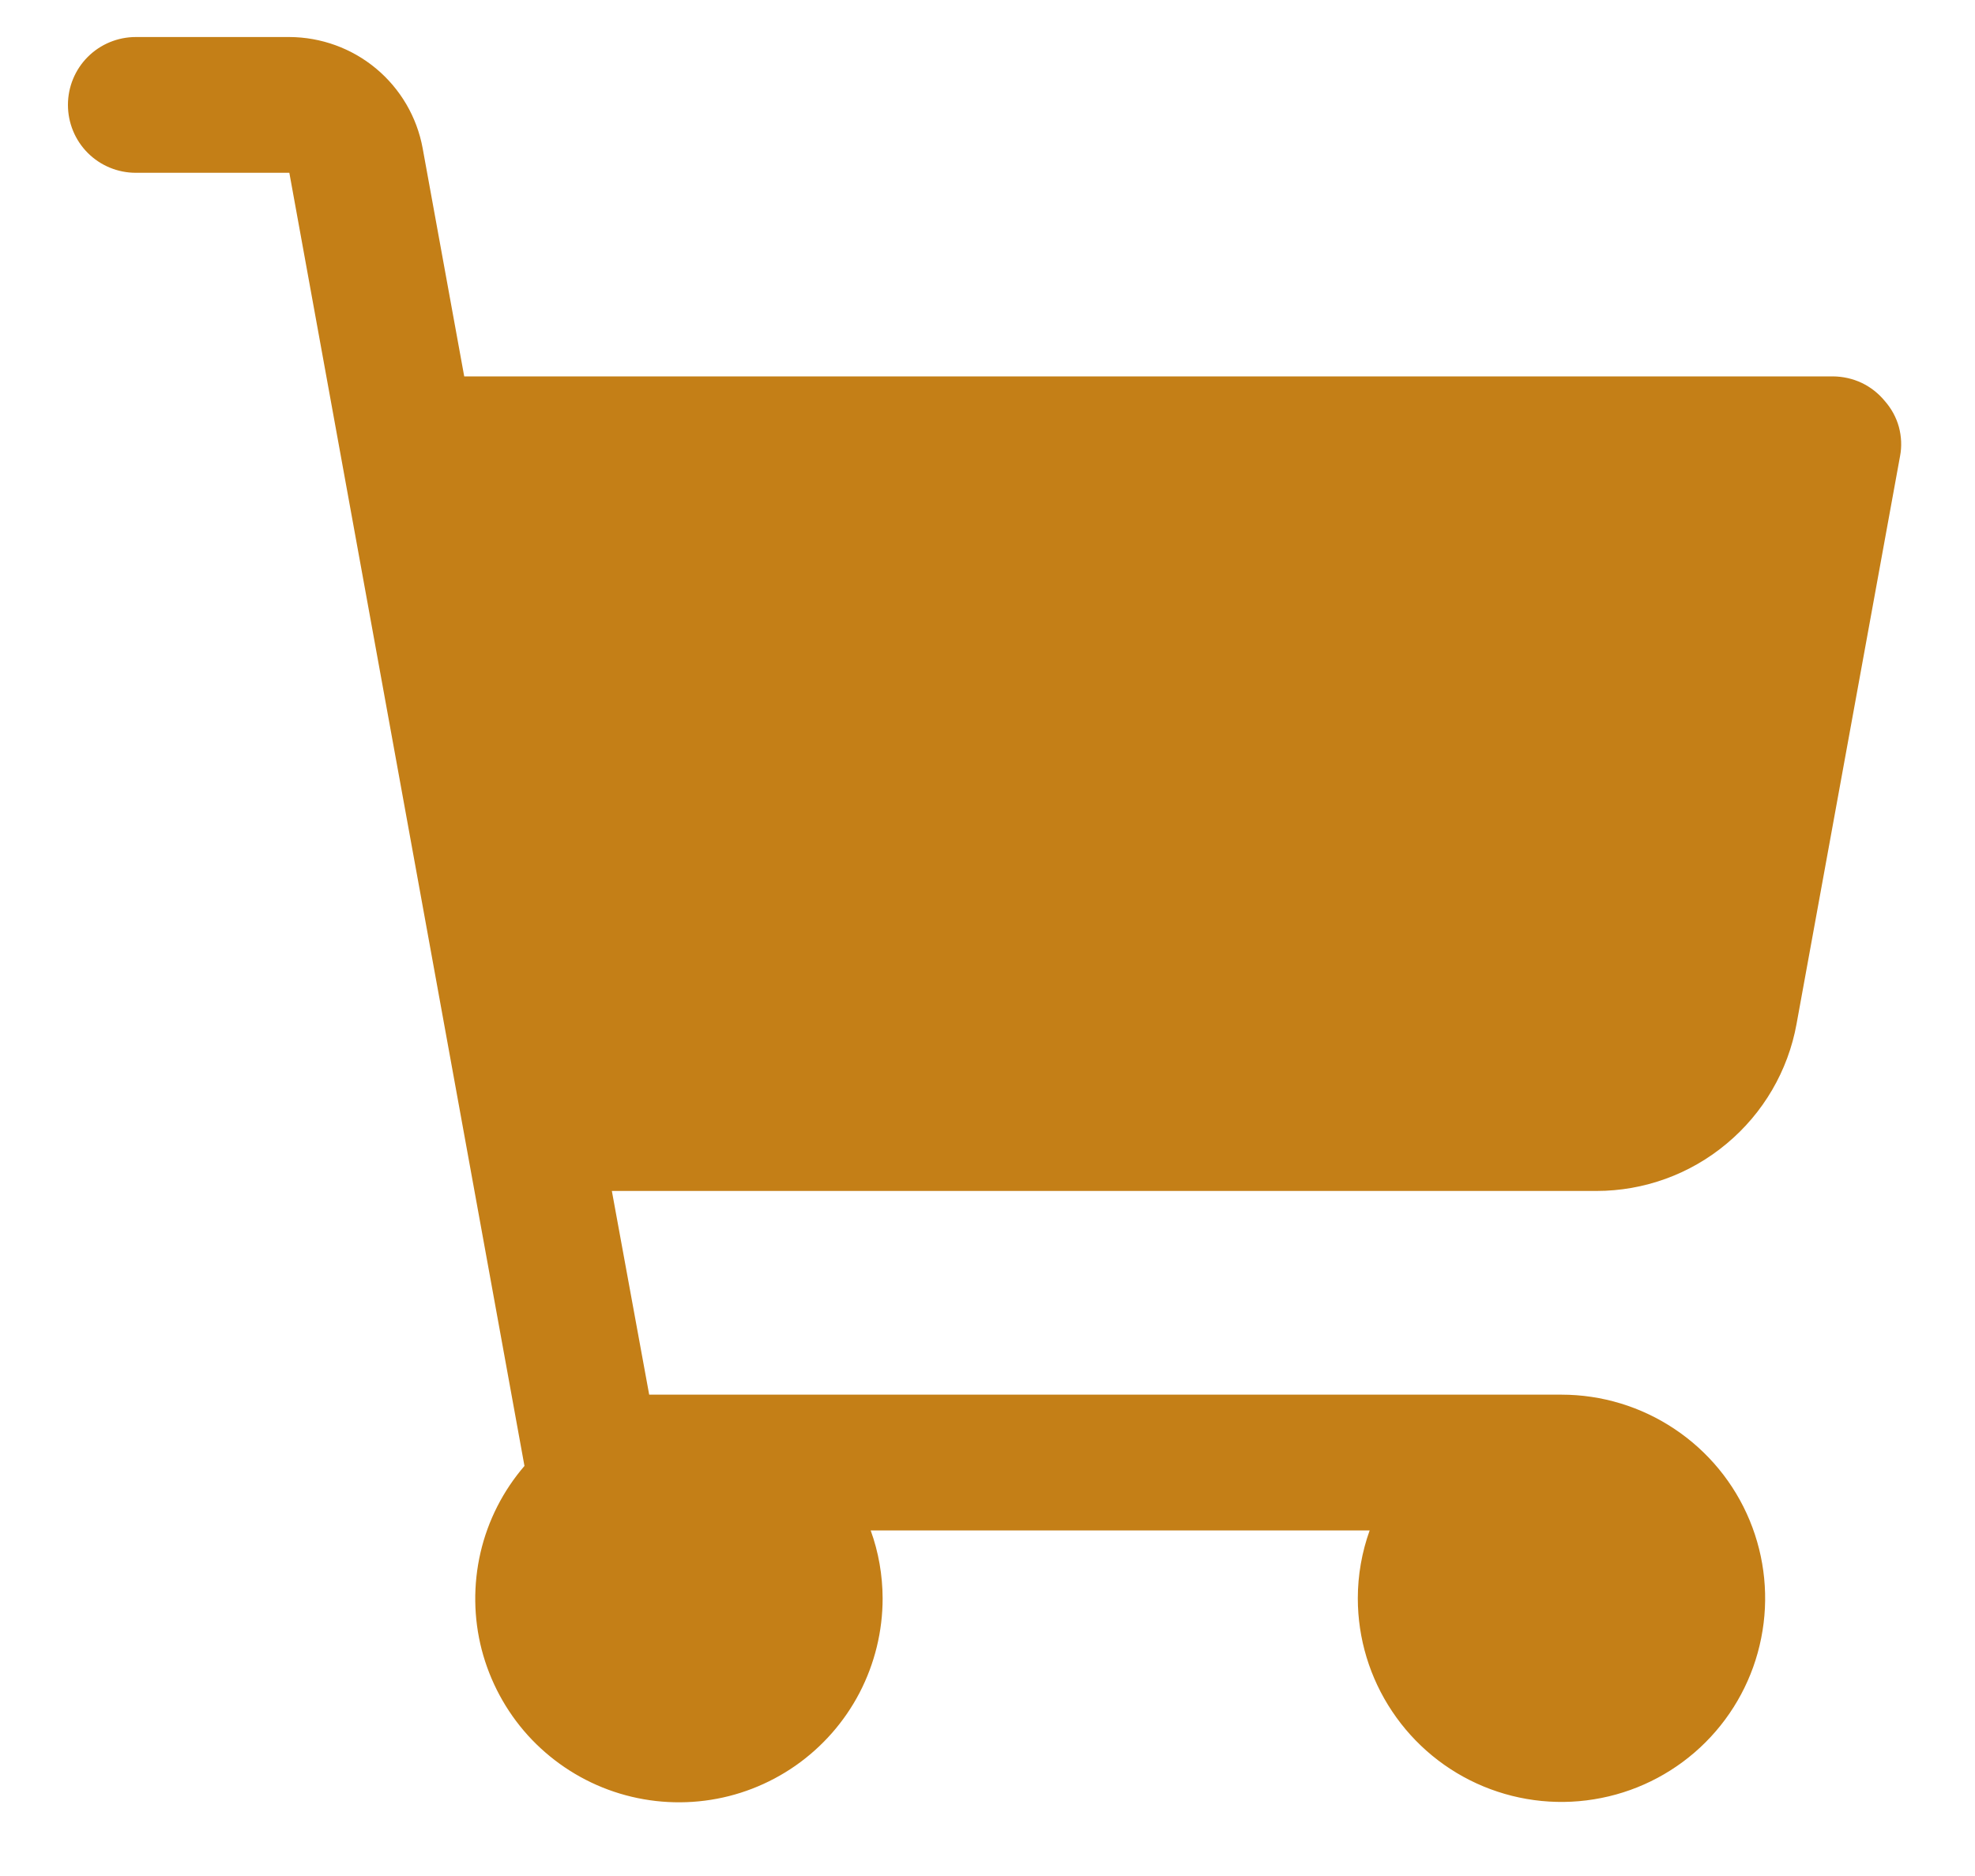
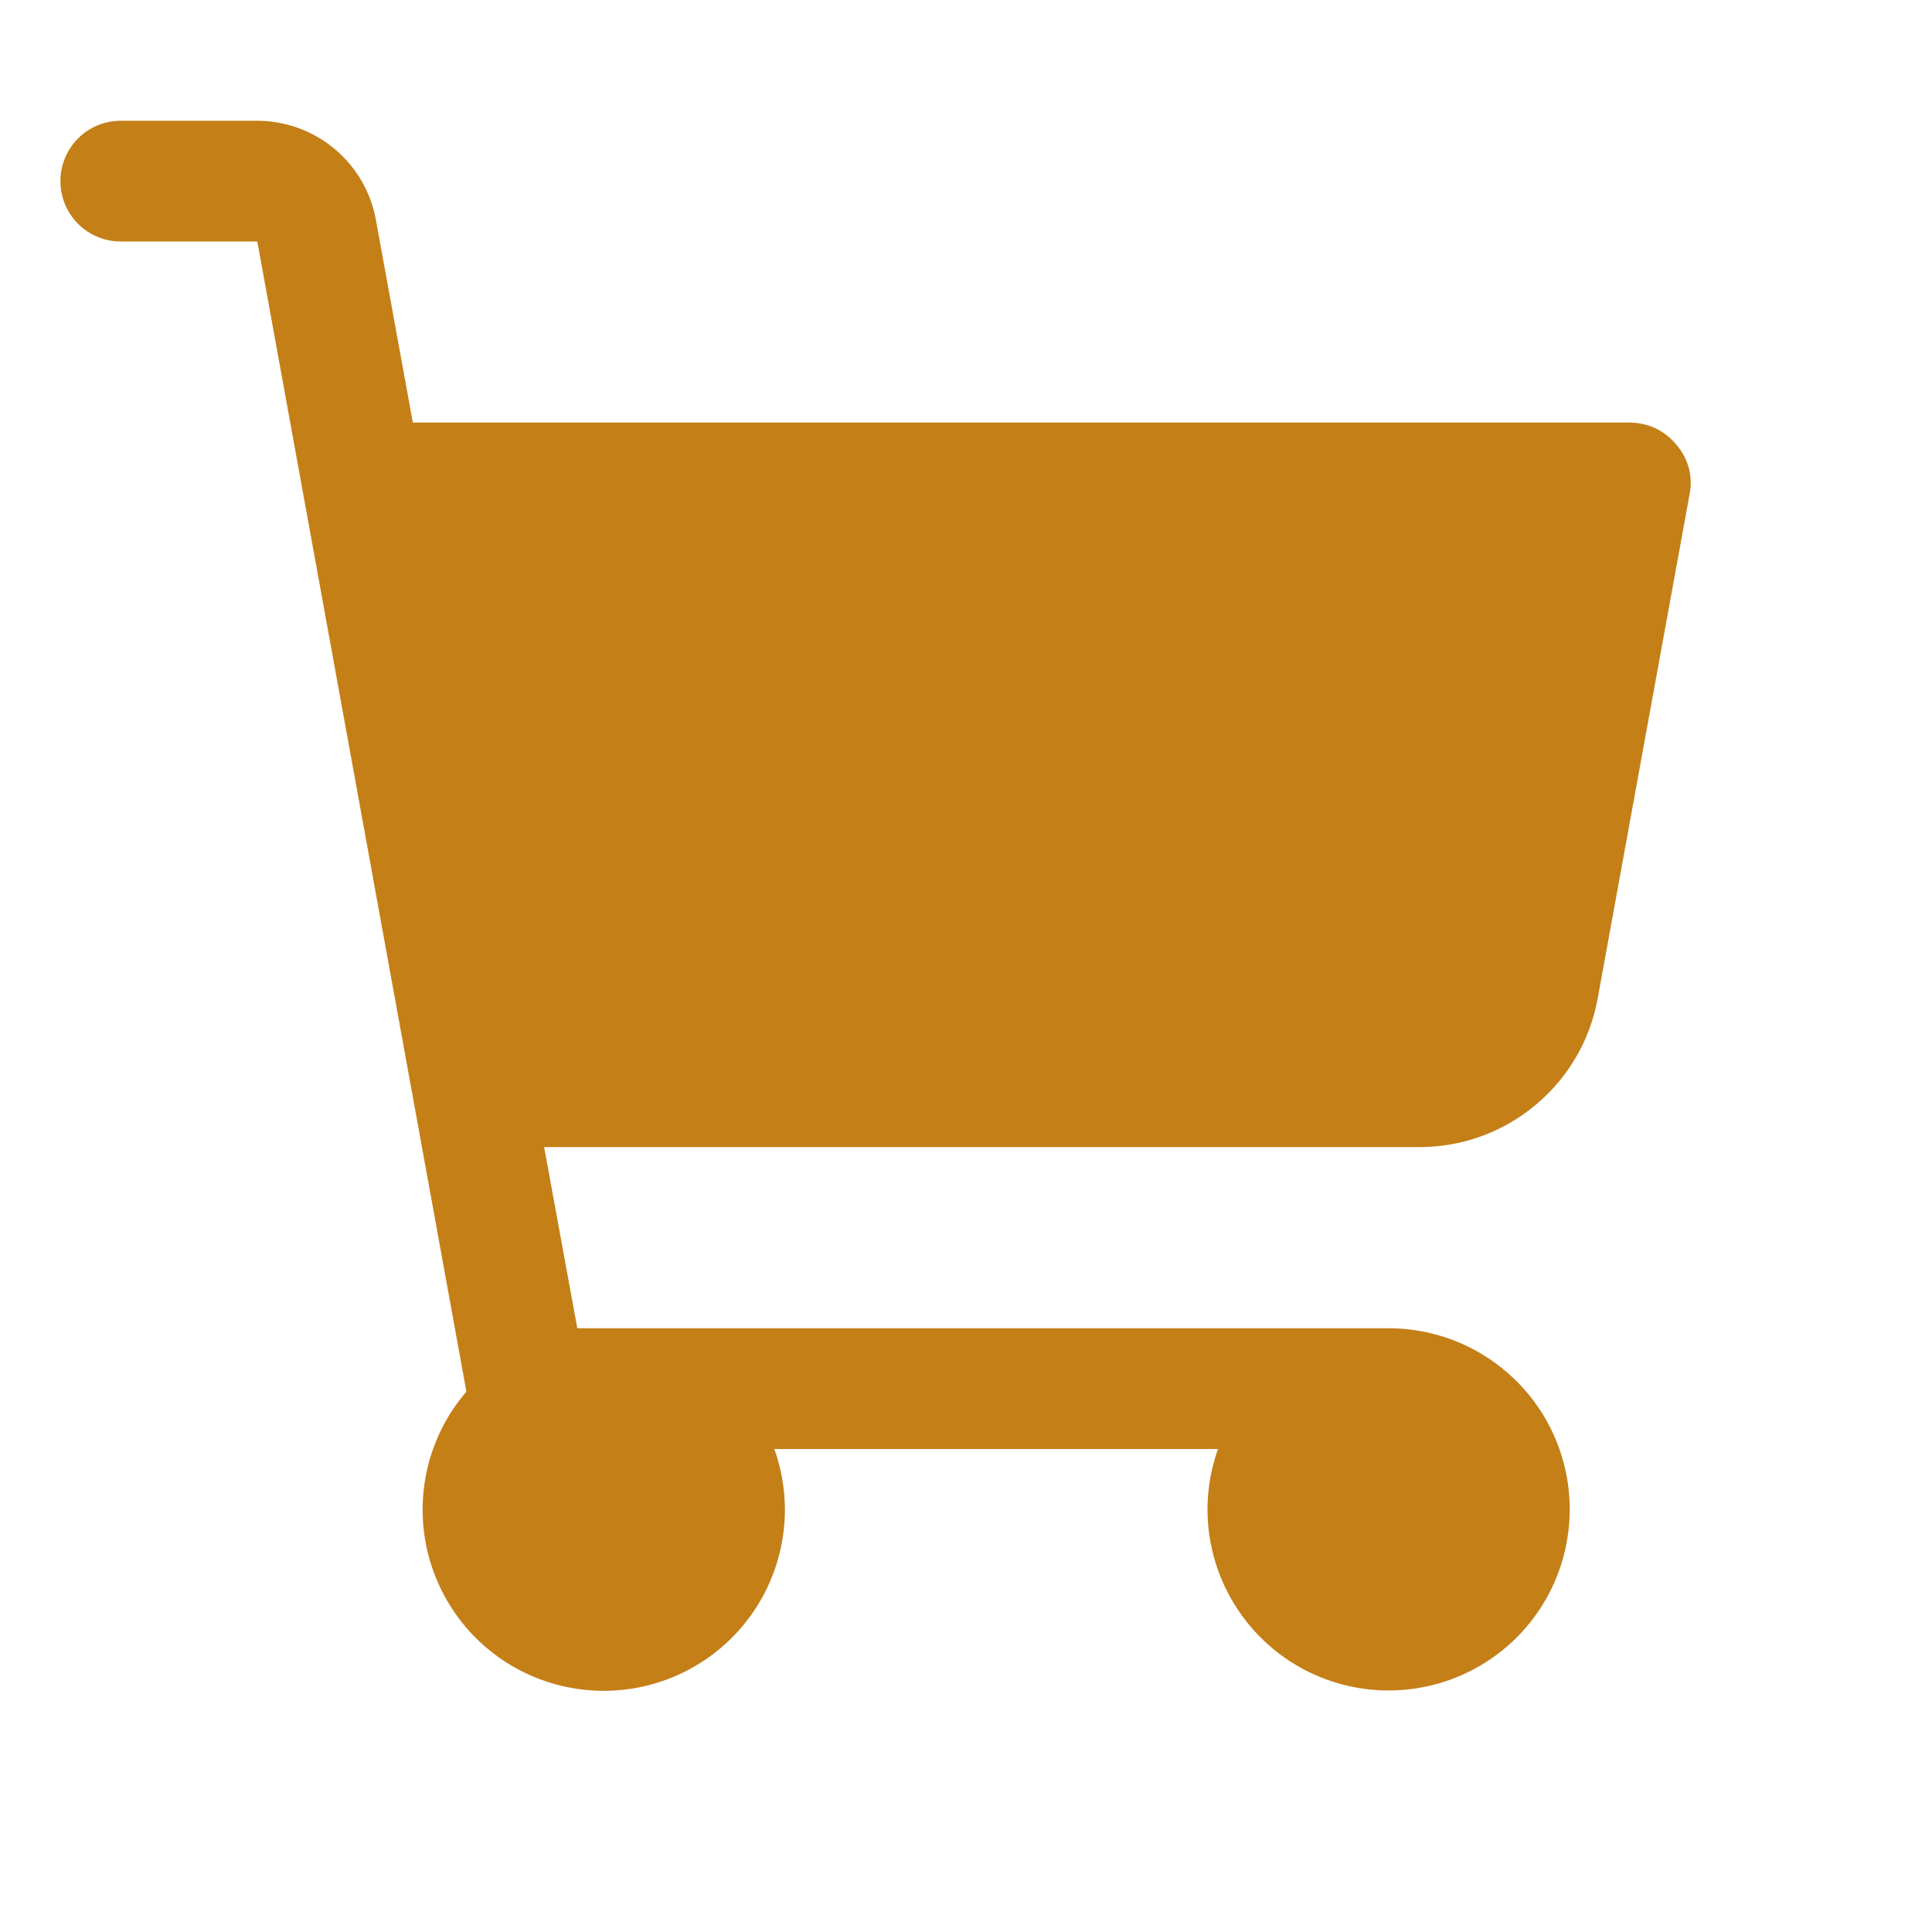
- <svg xmlns="http://www.w3.org/2000/svg" width="20" height="19" viewBox="0 0 20 19" fill="none">
-   <path d="M19.241 4.62L18.193 10.37C18.107 10.845 17.856 11.274 17.485 11.583C17.115 11.893 16.648 12.062 16.165 12.062H6.196L6.574 14.125H15.812C16.22 14.125 16.619 14.246 16.958 14.473C17.297 14.699 17.562 15.021 17.718 15.398C17.874 15.775 17.915 16.19 17.835 16.59C17.756 16.99 17.559 17.358 17.271 17.646C16.983 17.934 16.615 18.131 16.215 18.21C15.815 18.29 15.4 18.249 15.023 18.093C14.646 17.937 14.324 17.672 14.098 17.333C13.871 16.994 13.75 16.595 13.75 16.188C13.75 15.953 13.791 15.72 13.87 15.5H8.817C8.897 15.72 8.937 15.953 8.938 16.188C8.938 16.52 8.858 16.848 8.705 17.143C8.551 17.439 8.328 17.692 8.055 17.883C7.782 18.073 7.468 18.195 7.137 18.237C6.807 18.279 6.472 18.241 6.16 18.126C5.848 18.011 5.568 17.821 5.345 17.575C5.122 17.328 4.962 17.03 4.878 16.708C4.795 16.386 4.791 16.049 4.866 15.724C4.941 15.4 5.094 15.099 5.311 14.847L2.93 1.75H1.375C1.193 1.75 1.018 1.678 0.889 1.549C0.76 1.42 0.688 1.245 0.688 1.062C0.688 0.88 0.76 0.705 0.889 0.576C1.018 0.447 1.193 0.375 1.375 0.375H2.93C3.251 0.376 3.562 0.489 3.808 0.694C4.055 0.9 4.222 1.185 4.28 1.501L4.701 3.812H18.562C18.663 3.813 18.762 3.835 18.853 3.878C18.943 3.921 19.023 3.984 19.087 4.062C19.153 4.137 19.202 4.226 19.229 4.323C19.255 4.42 19.26 4.522 19.241 4.62Z" fill="#C47F17" />
+ <svg xmlns="http://www.w3.org/2000/svg" viewBox="0 0 22 22" fill="none">
+   <path d="M19.241 5.62L18.193 11.37C18.107 11.845 17.856 12.274 17.485 12.583C17.115 12.893 16.648 13.062 16.165 13.062H6.196L6.574 15.125H15.812C16.22 15.125 16.619 15.246 16.958 15.473C17.297 15.699 17.562 16.021 17.718 16.398C17.874 16.775 17.915 17.19 17.835 17.59C17.756 17.99 17.559 18.358 17.271 18.646C16.983 18.934 16.615 19.131 16.215 19.21C15.815 19.29 15.4 19.249 15.023 19.093C14.646 18.937 14.324 18.672 14.098 18.333C13.871 17.994 13.75 17.595 13.75 17.188C13.75 16.953 13.791 16.721 13.87 16.5H8.817C8.897 16.721 8.937 16.953 8.938 17.188C8.938 17.52 8.858 17.848 8.705 18.143C8.551 18.439 8.328 18.692 8.055 18.883C7.782 19.073 7.468 19.195 7.137 19.237C6.807 19.279 6.472 19.241 6.16 19.126C5.848 19.011 5.568 18.821 5.345 18.575C5.122 18.328 4.962 18.03 4.878 17.708C4.795 17.386 4.791 17.049 4.866 16.724C4.941 16.4 5.094 16.099 5.311 15.847L2.93 2.75H1.375C1.193 2.75 1.018 2.678 0.889 2.549C0.76 2.42 0.688 2.245 0.688 2.062C0.688 1.88 0.76 1.705 0.889 1.576C1.018 1.447 1.193 1.375 1.375 1.375H2.93C3.251 1.376 3.562 1.489 3.808 1.694C4.055 1.9 4.222 2.185 4.28 2.501L4.701 4.812H18.562C18.663 4.813 18.762 4.835 18.853 4.878C18.943 4.921 19.023 4.984 19.087 5.062C19.153 5.137 19.202 5.226 19.229 5.323C19.255 5.42 19.26 5.522 19.241 5.62Z" fill="#C47F17" />
</svg>
